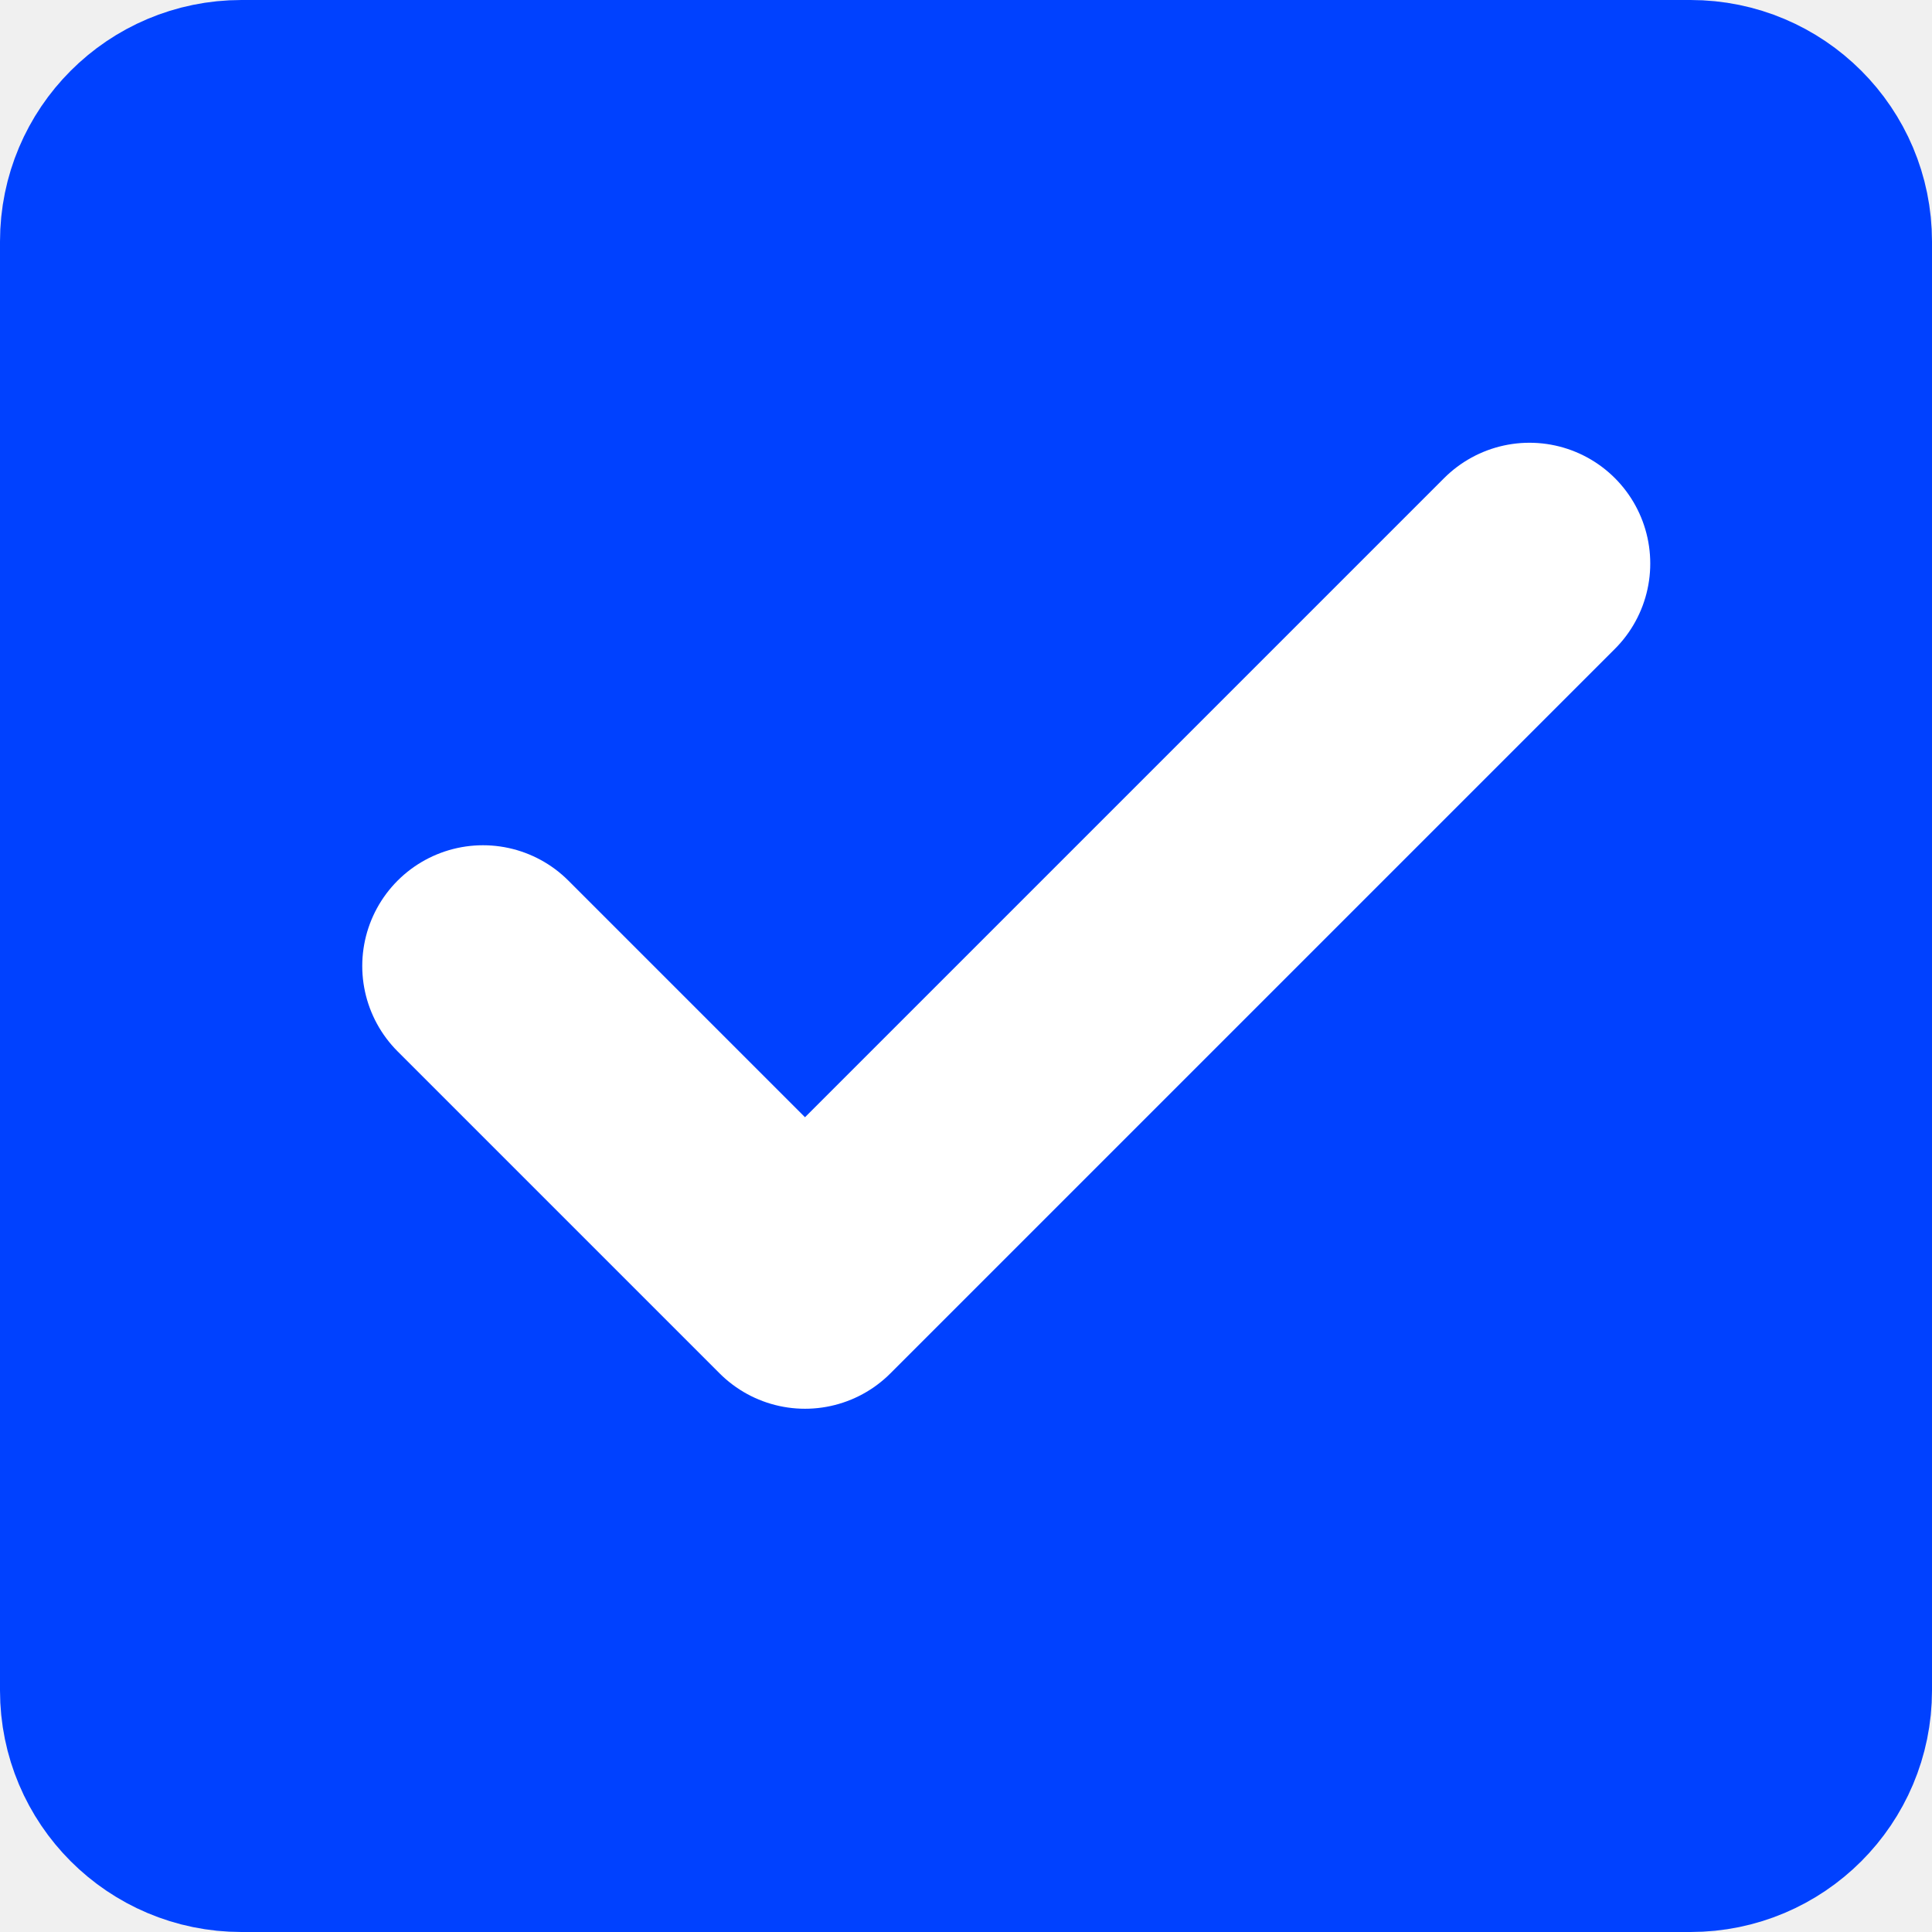
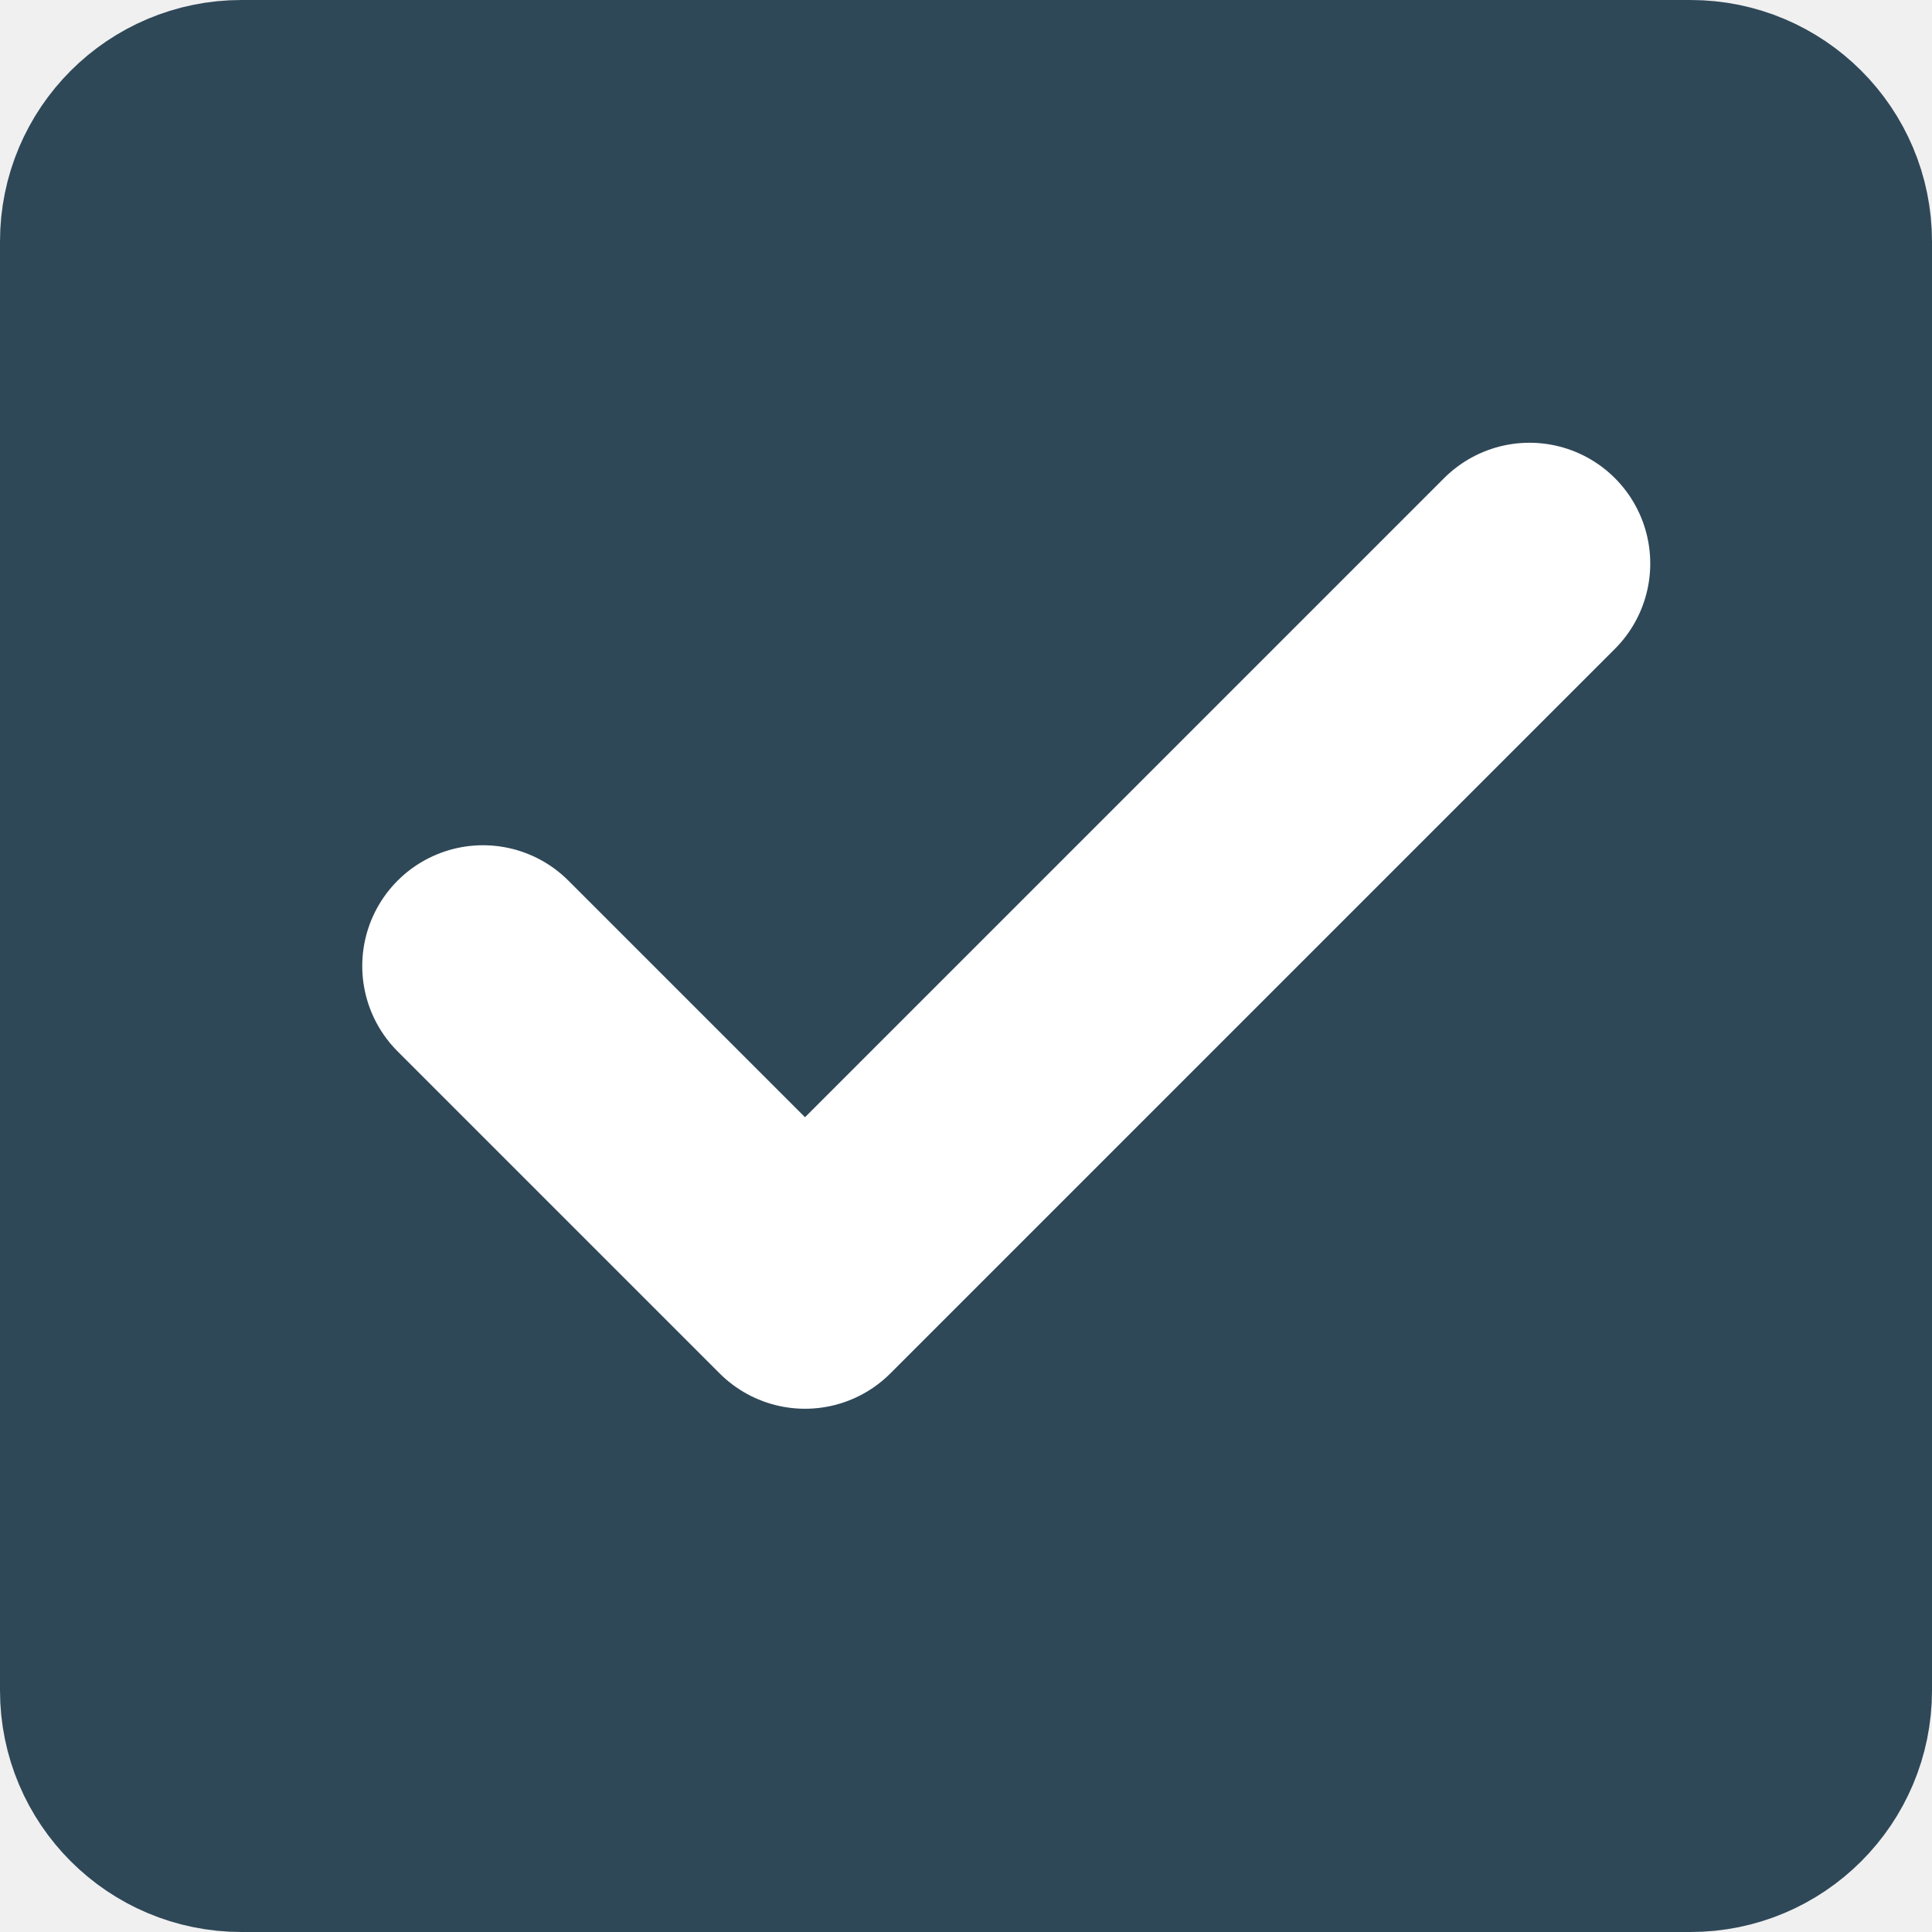
<svg xmlns="http://www.w3.org/2000/svg" width="24" height="24" viewBox="0 0 24 24" fill="none">
-   <path d="M21 1H3C1.895 1 1 1.895 1 3V21C1 22.105 1.895 23 3 23H21C22.105 23 23 22.105 23 21V3C23 1.895 22.105 1 21 1Z" fill="#0041FF" stroke="#0041FF" stroke-width="2" />
+   <path d="M21 1H3C1.895 1 1 1.895 1 3V21C1 22.105 1.895 23 3 23H21C22.105 23 23 22.105 23 21V3C23 1.895 22.105 1 21 1Z" fill="#2F4858" stroke="#2F4858" stroke-width="2" />
  <path d="M6 12L10 16L19 7" stroke="white" stroke-width="3" stroke-linecap="round" stroke-linejoin="round" />
</svg>
